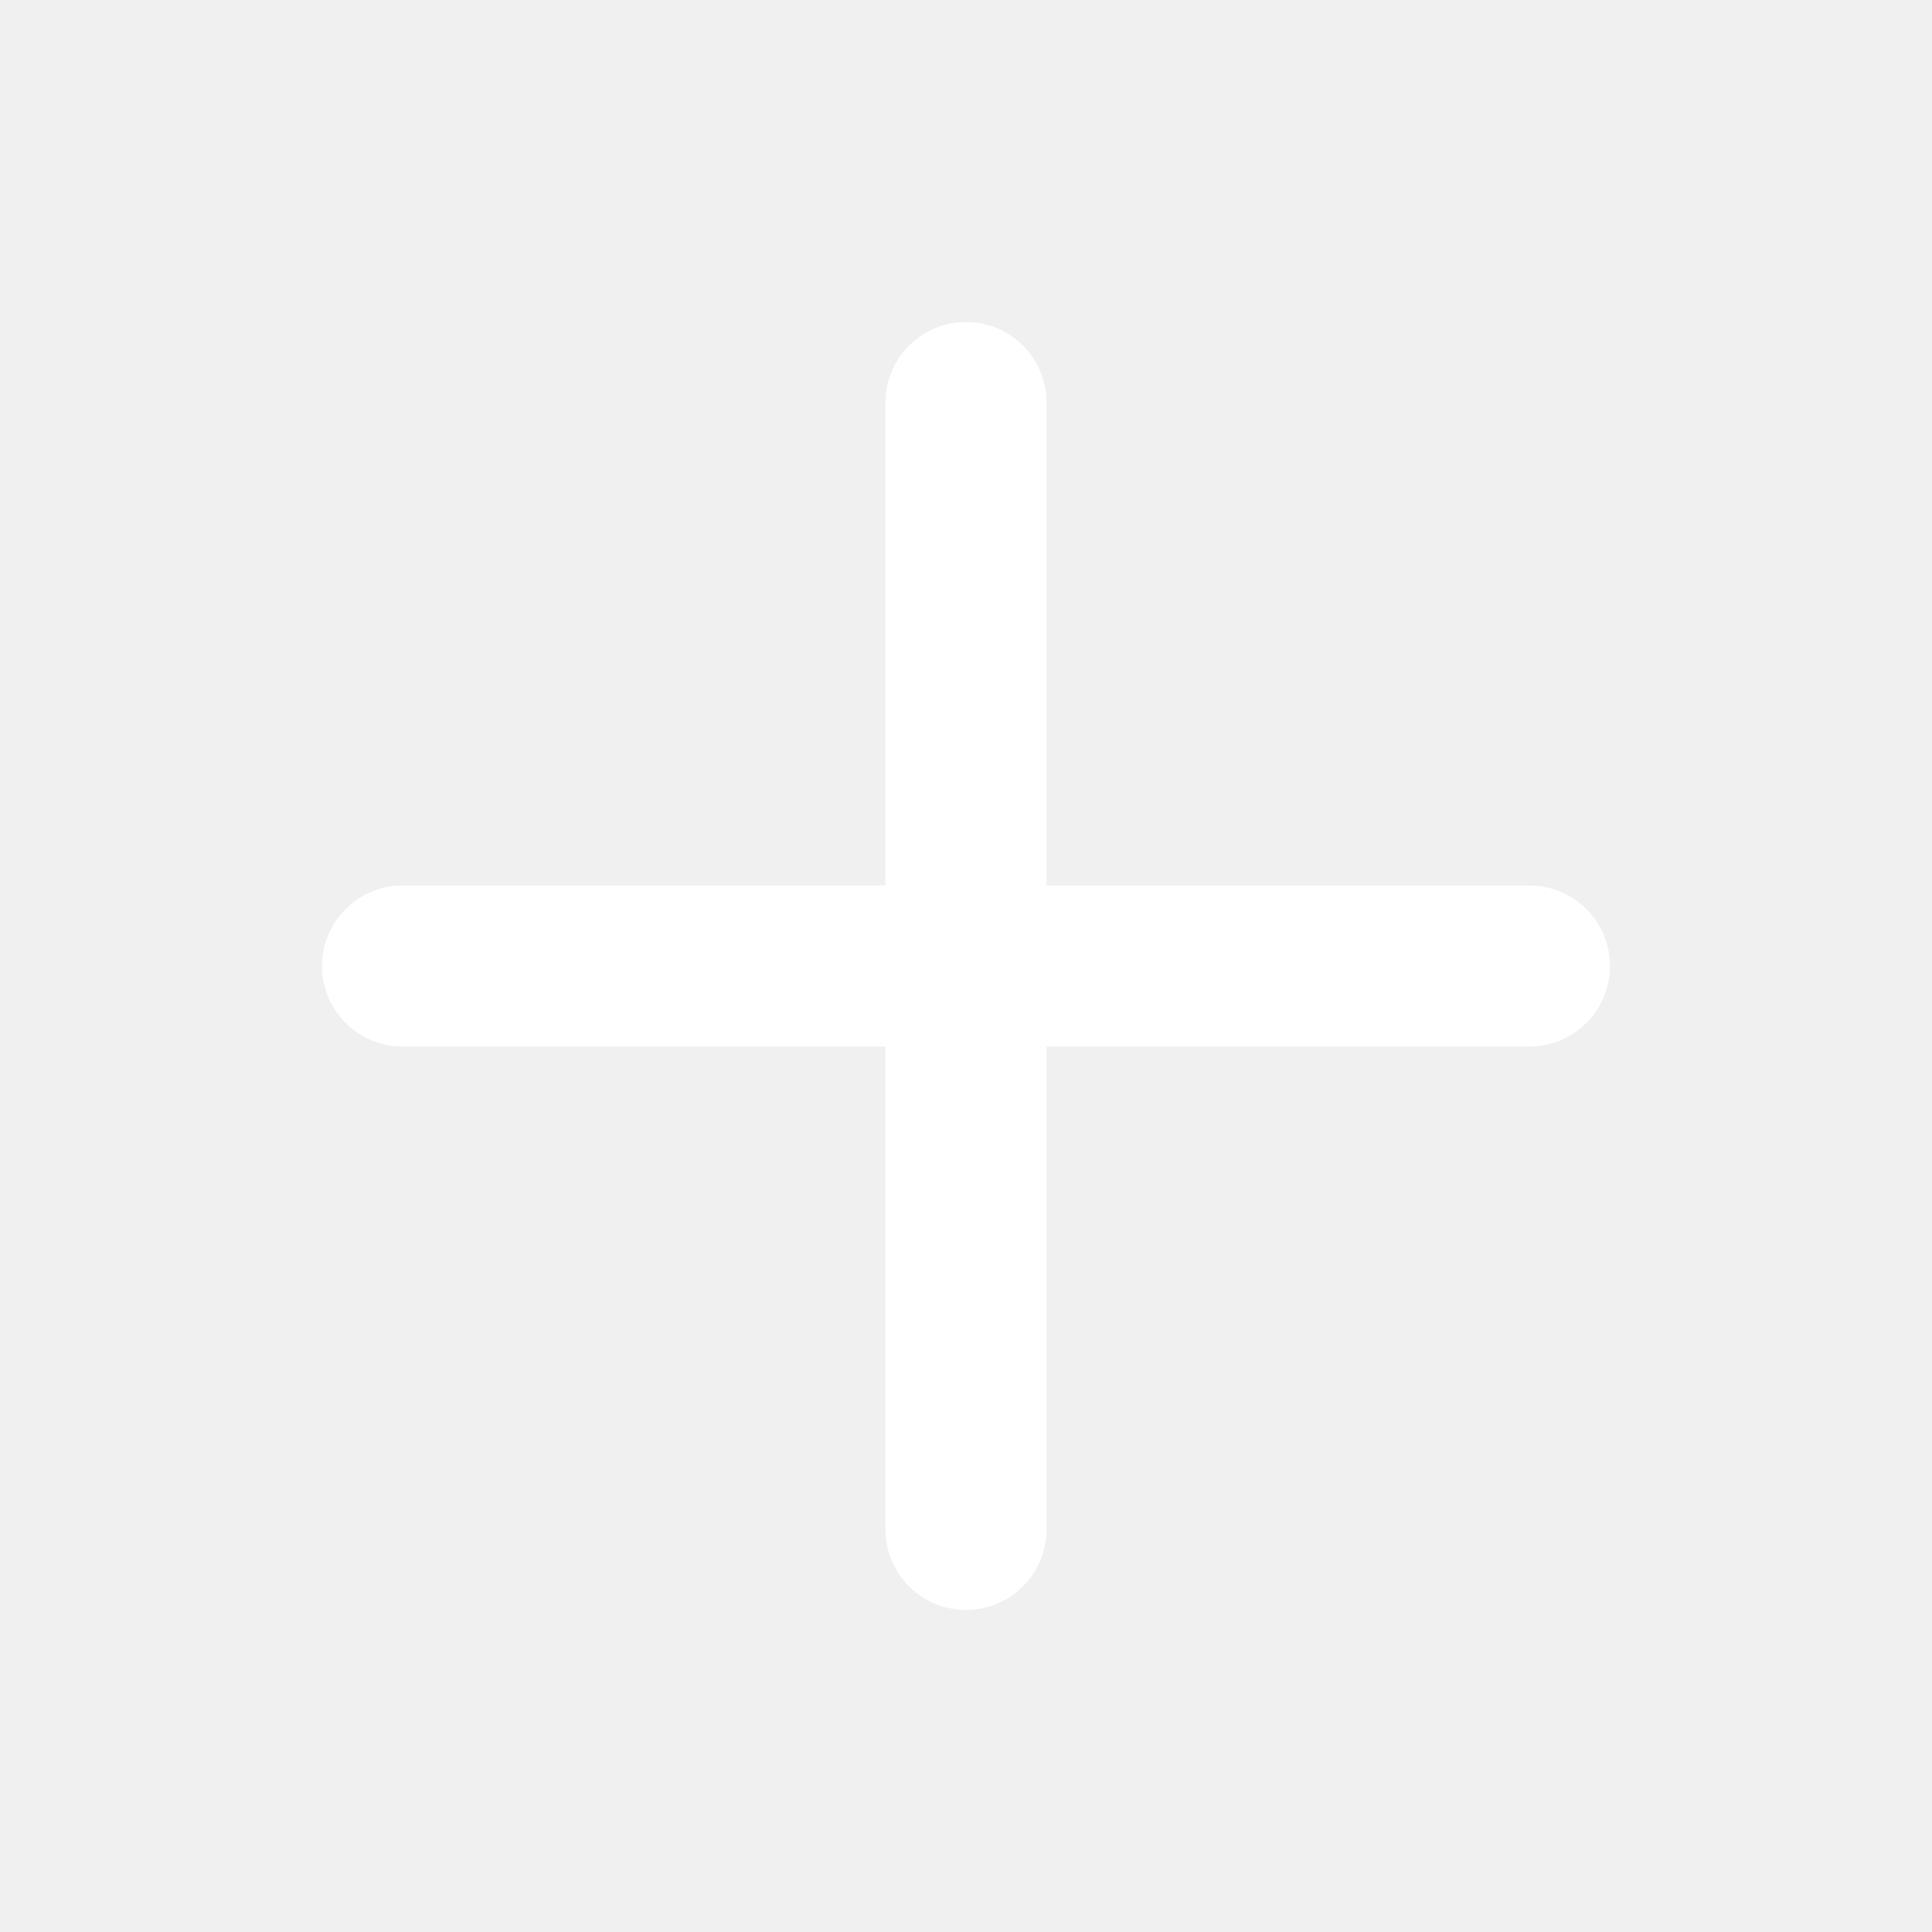
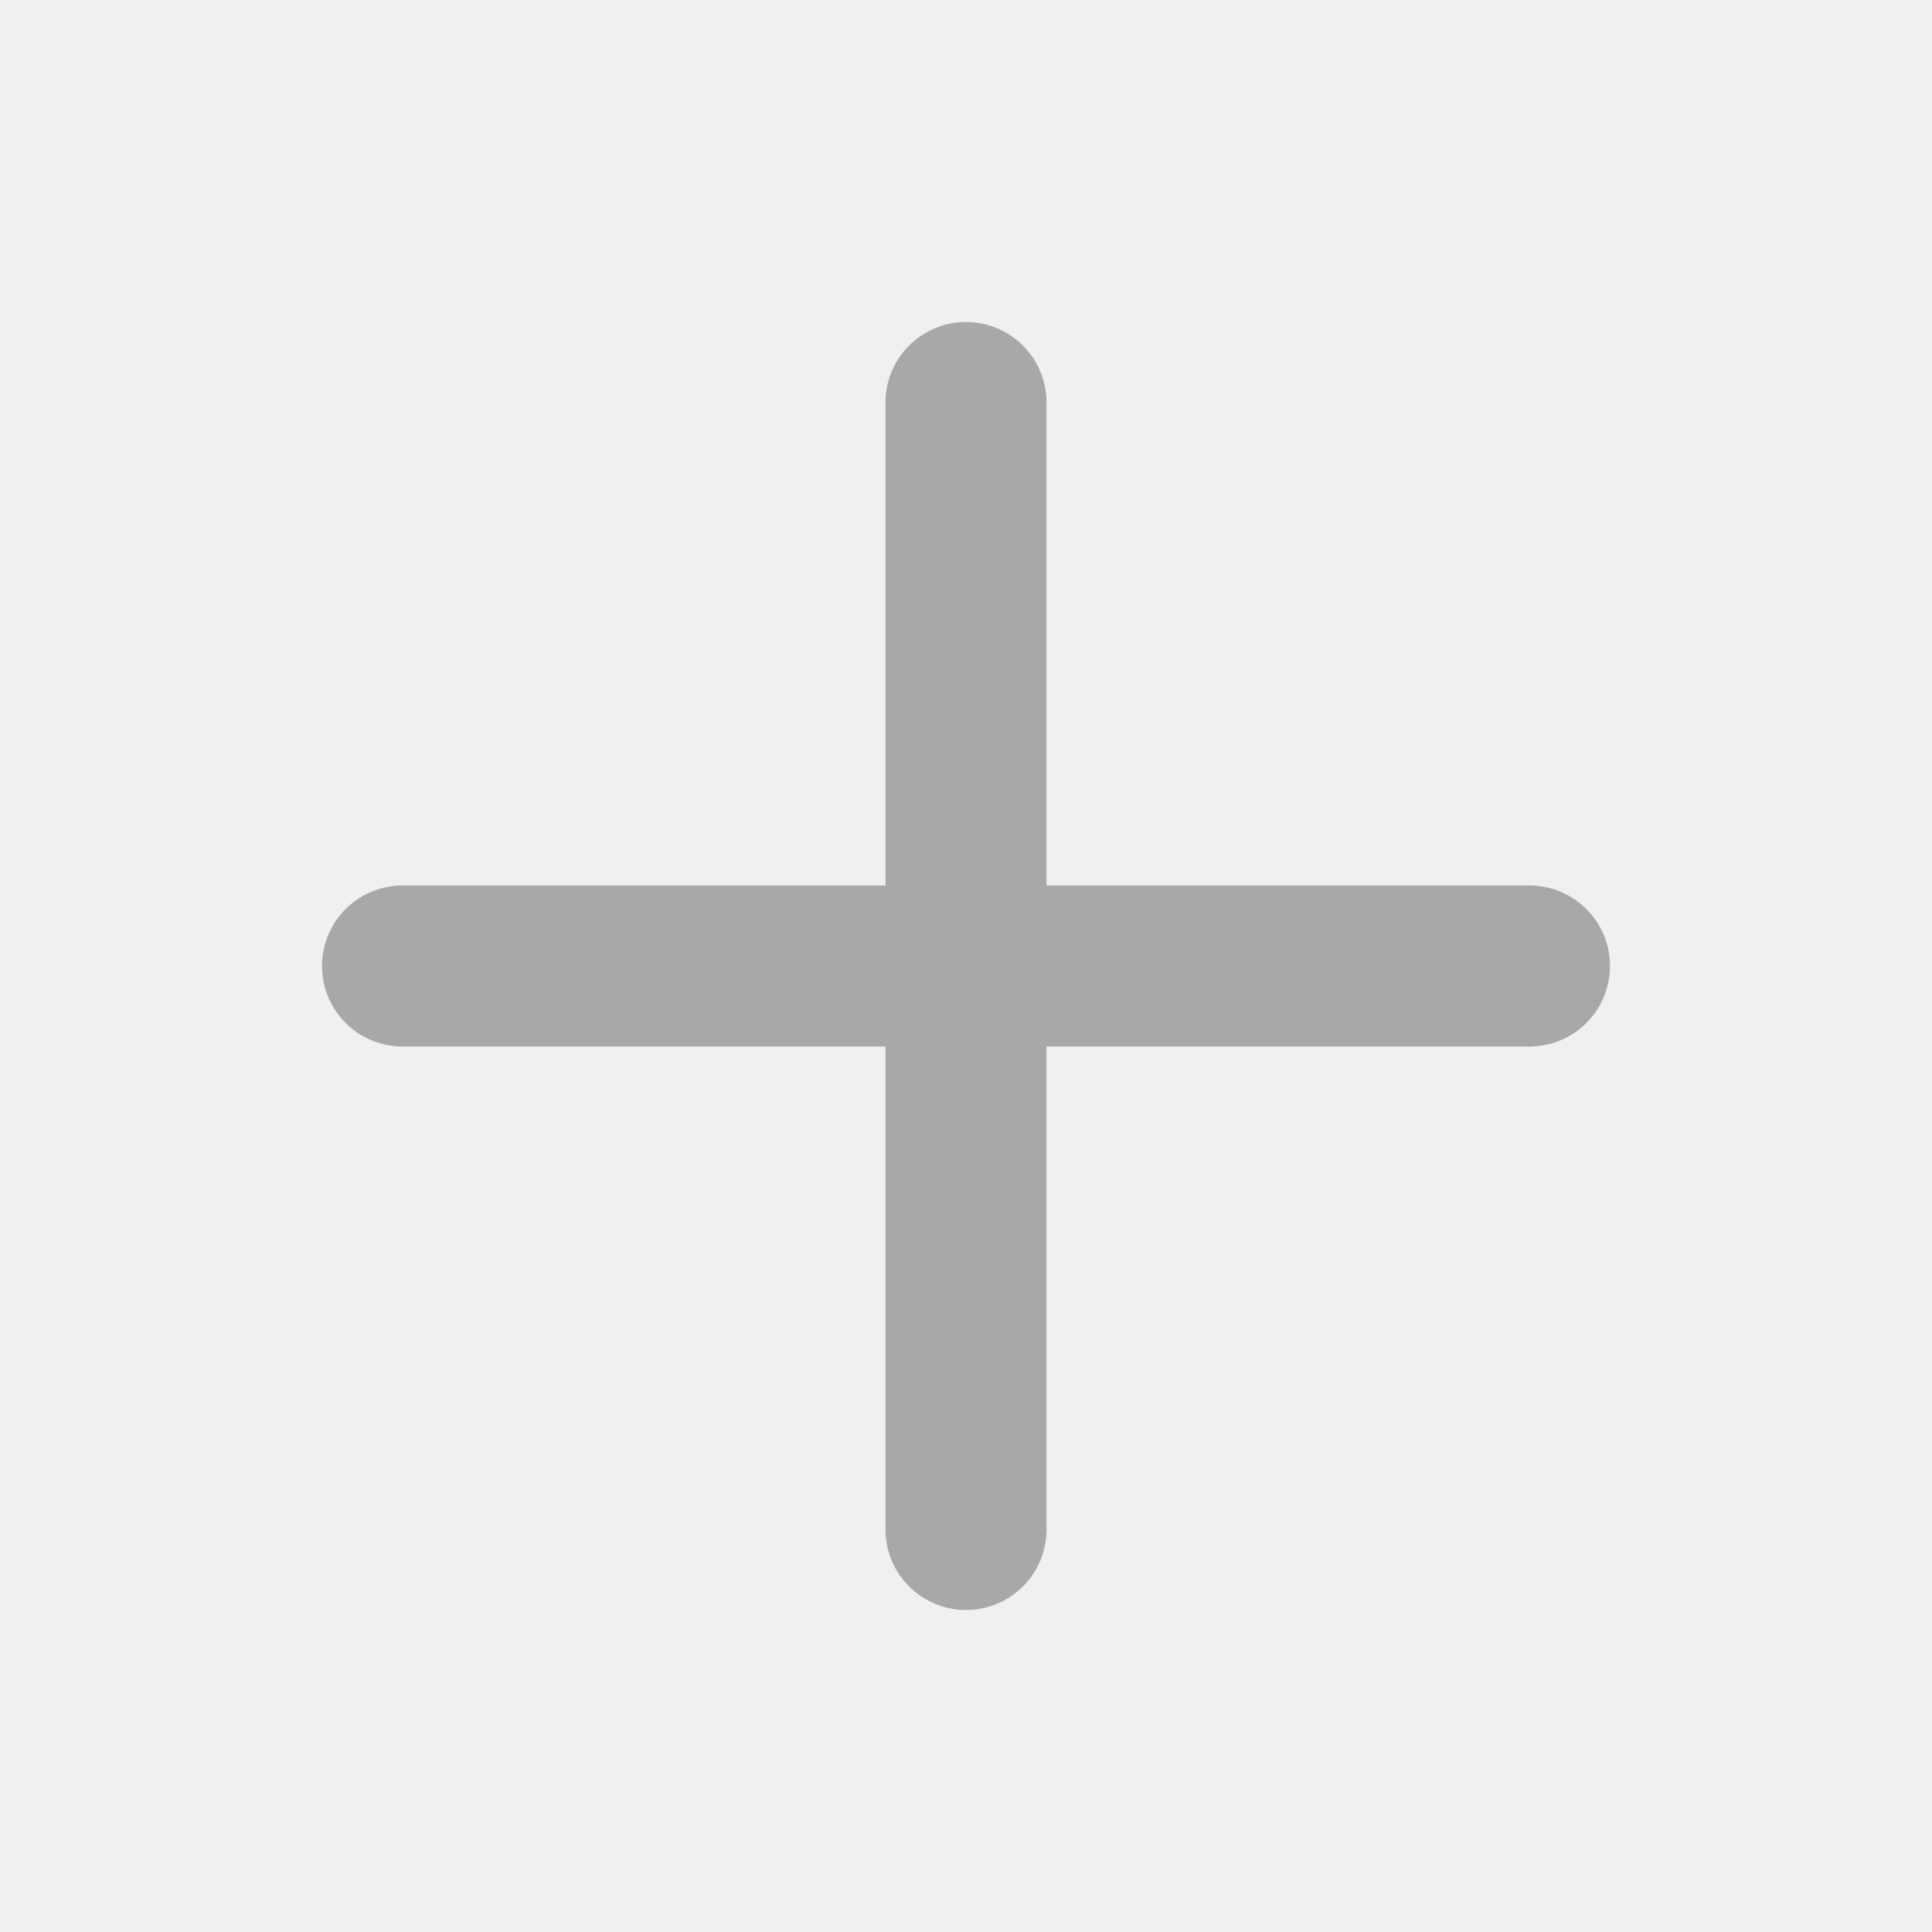
- <svg xmlns="http://www.w3.org/2000/svg" width="20" height="20" viewBox="0 0 20 20" fill="none">
-   <path d="M10 4.167V15.833M4.167 10H15.833" stroke="white" stroke-width="1.667" stroke-linecap="round" stroke-linejoin="round" />
+ <svg xmlns="http://www.w3.org/2000/svg" width="12" height="12" viewBox="0 0 12 12" fill="none">
+   <path d="M6 2.5V9.5M2.5 6H9.5" stroke="black" stroke-opacity="0.3" stroke-linecap="round" stroke-linejoin="round" />
</svg>
